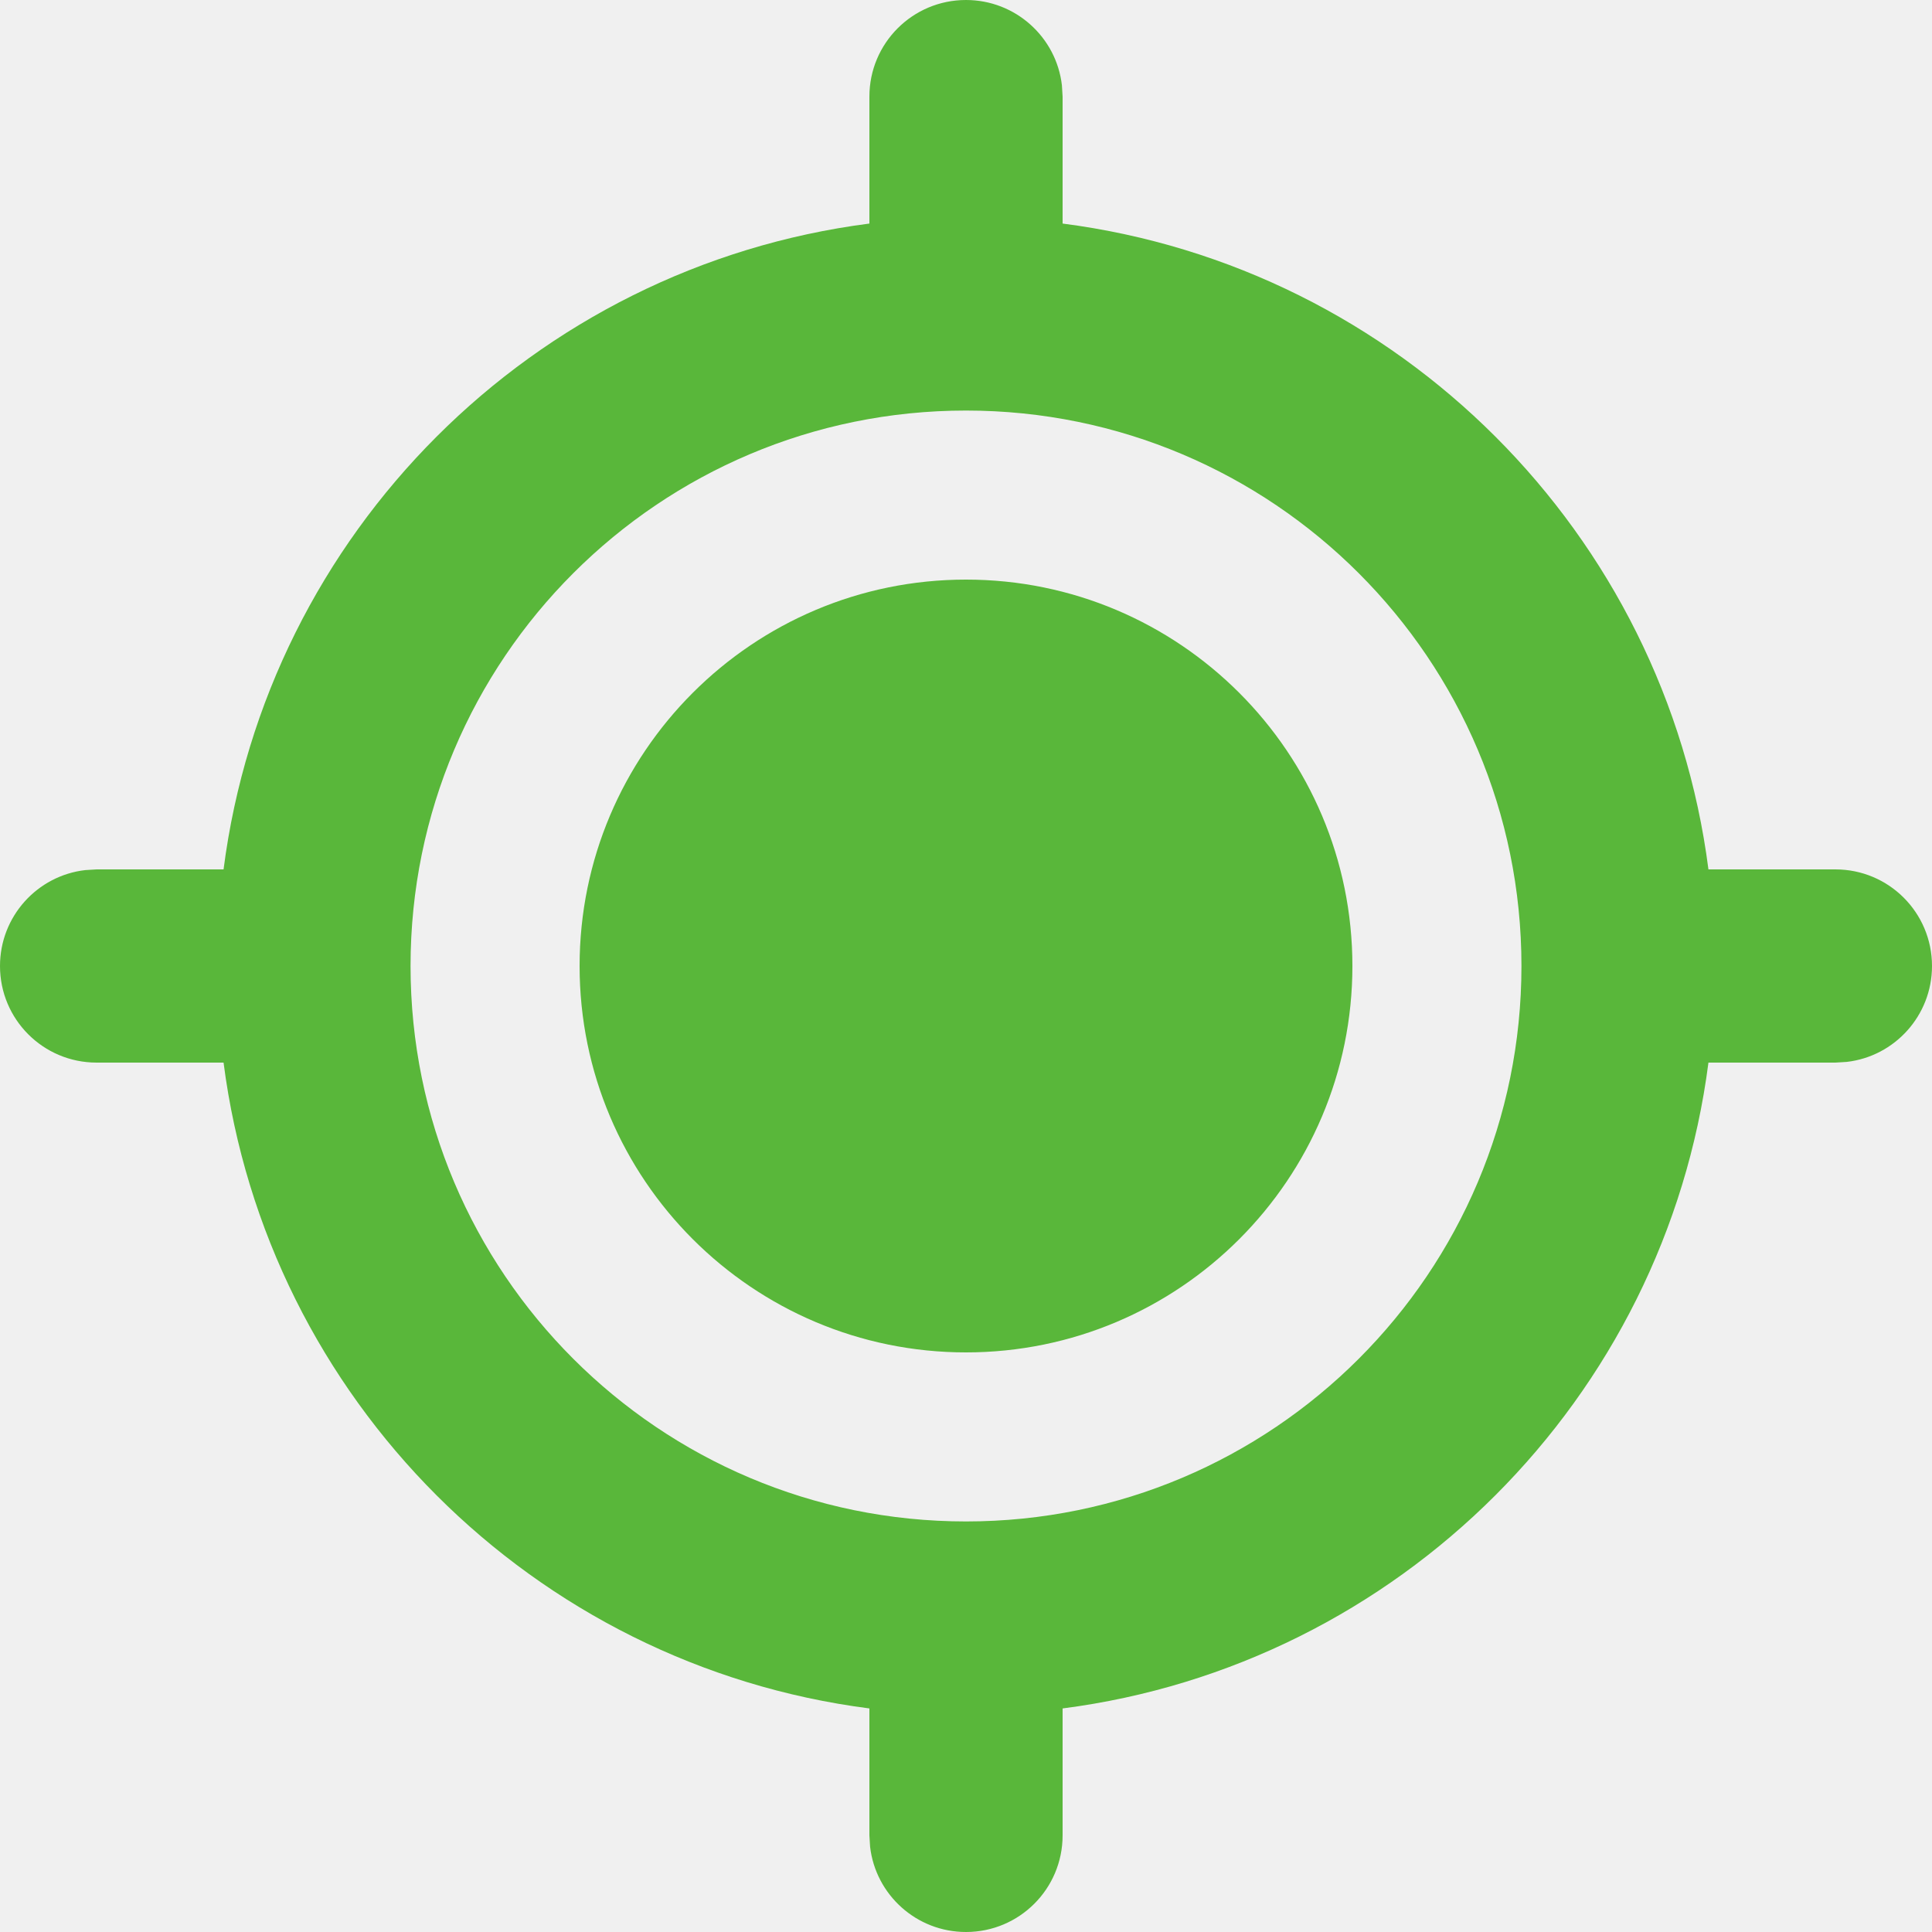
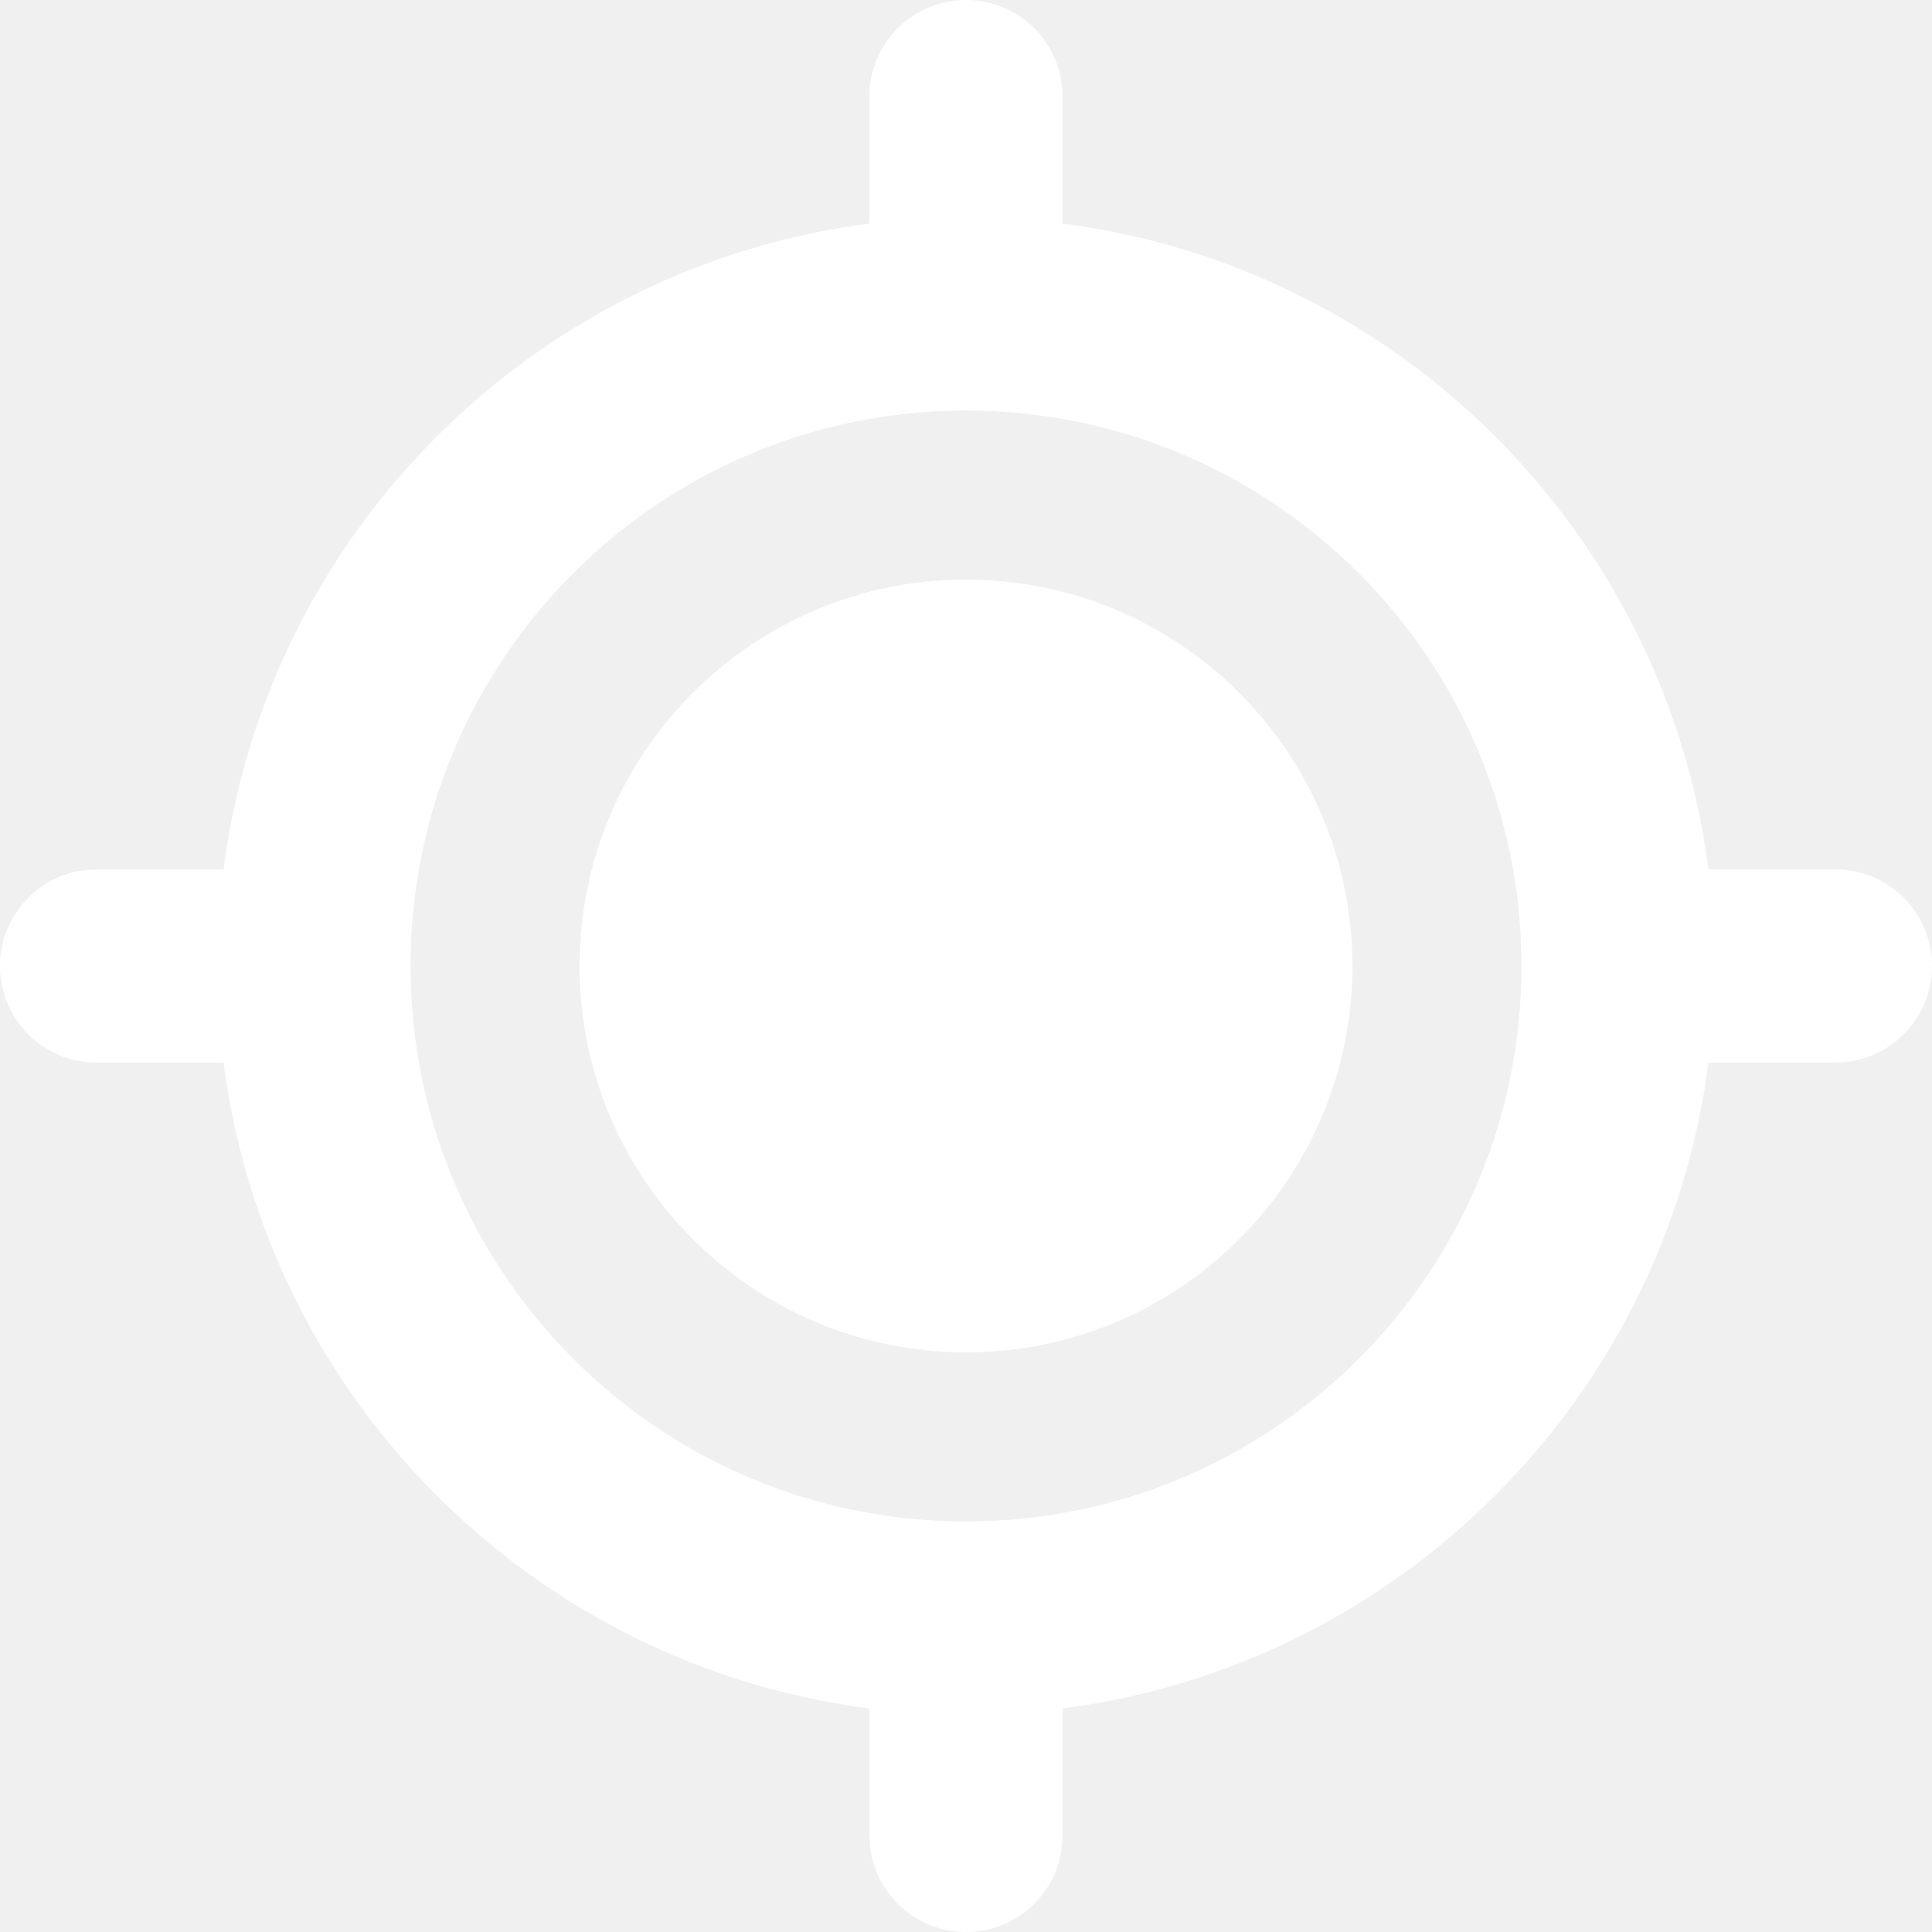
<svg xmlns="http://www.w3.org/2000/svg" width="14" height="14" viewBox="0 0 14 14" fill="none">
-   <path d="M7 0C7.359 0 7.655 0.27 7.695 0.618L7.7 0.7L7.7 1.62C10.137 1.934 12.067 3.864 12.38 6.3L13.3 6.3C13.687 6.3 14 6.613 14 7C14 7.359 13.73 7.655 13.382 7.695L13.3 7.7L12.38 7.7C12.066 10.136 10.136 12.066 7.7 12.38L7.7 13.3C7.7 13.687 7.387 14 7 14C6.641 14 6.345 13.73 6.305 13.382L6.3 13.3L6.3 12.38C3.864 12.067 1.934 10.137 1.62 7.7L0.7 7.7C0.313 7.7 0 7.387 0 7C0 6.641 0.27 6.345 0.618 6.305L0.7 6.3L1.62 6.3C1.933 3.864 3.864 1.933 6.3 1.62L6.3 0.7C6.3 0.313 6.613 0 7 0ZM7 2.975C4.777 2.975 2.975 4.777 2.975 7C2.975 9.223 4.777 11.025 7 11.025C9.223 11.025 11.025 9.223 11.025 7C11.025 4.777 9.223 2.975 7 2.975ZM7 4.2C8.546 4.2 9.8 5.454 9.8 7C9.8 8.546 8.546 9.8 7 9.8C5.454 9.8 4.2 8.546 4.2 7C4.2 5.454 5.454 4.2 7 4.2Z" fill="#59B73A" />
+   <path d="M7 0C7.359 0 7.655 0.27 7.695 0.618L7.7 0.7L7.7 1.62C10.137 1.934 12.067 3.864 12.38 6.3L13.3 6.3C13.687 6.3 14 6.613 14 7C14 7.359 13.73 7.655 13.382 7.695L13.3 7.7L12.38 7.7C12.066 10.136 10.136 12.066 7.7 12.38L7.7 13.3C7.7 13.687 7.387 14 7 14C6.641 14 6.345 13.73 6.305 13.382L6.3 13.3L6.3 12.38C3.864 12.067 1.934 10.137 1.62 7.7L0.7 7.7C0.313 7.7 0 7.387 0 7C0 6.641 0.27 6.345 0.618 6.305L0.7 6.3L1.62 6.3C1.933 3.864 3.864 1.933 6.3 1.62L6.3 0.7C6.3 0.313 6.613 0 7 0ZM7 2.975C4.777 2.975 2.975 4.777 2.975 7C2.975 9.223 4.777 11.025 7 11.025C9.223 11.025 11.025 9.223 11.025 7C11.025 4.777 9.223 2.975 7 2.975ZM7 4.2C8.546 4.2 9.8 5.454 9.8 7C9.8 8.546 8.546 9.8 7 9.8C5.454 9.8 4.2 8.546 4.2 7C4.2 5.454 5.454 4.2 7 4.2Z" fill="#ffffff" />
</svg>
